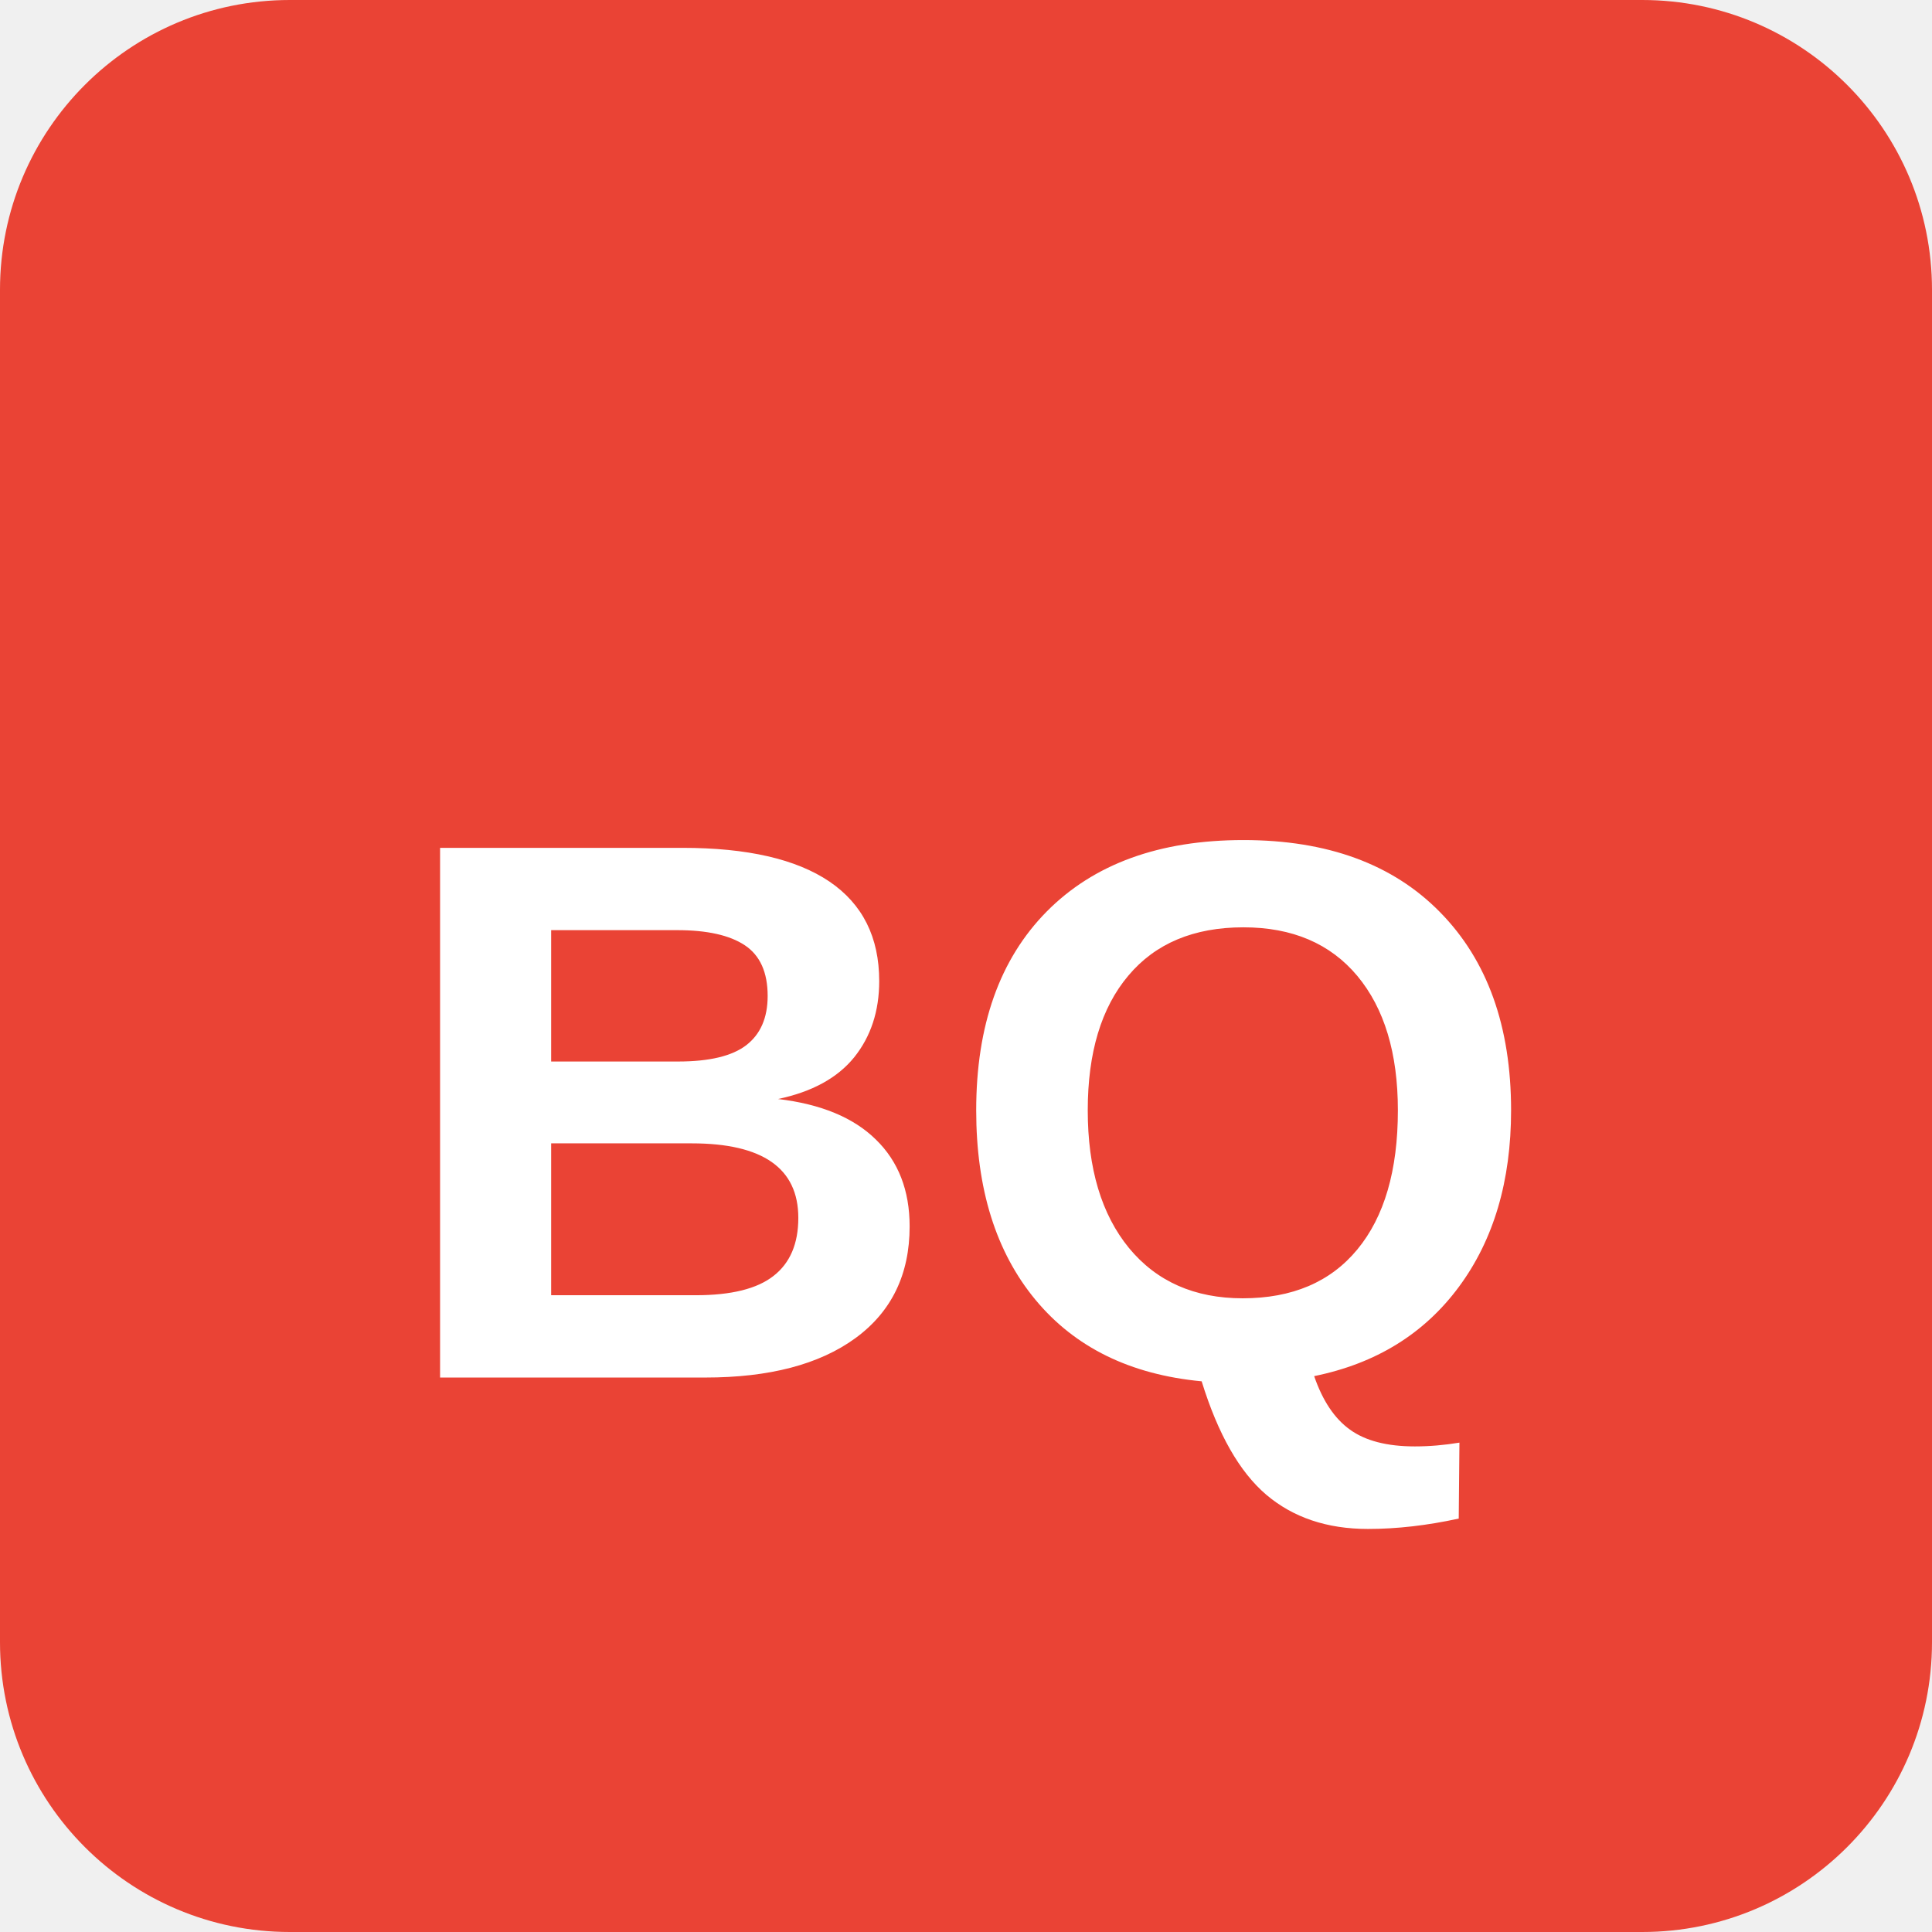
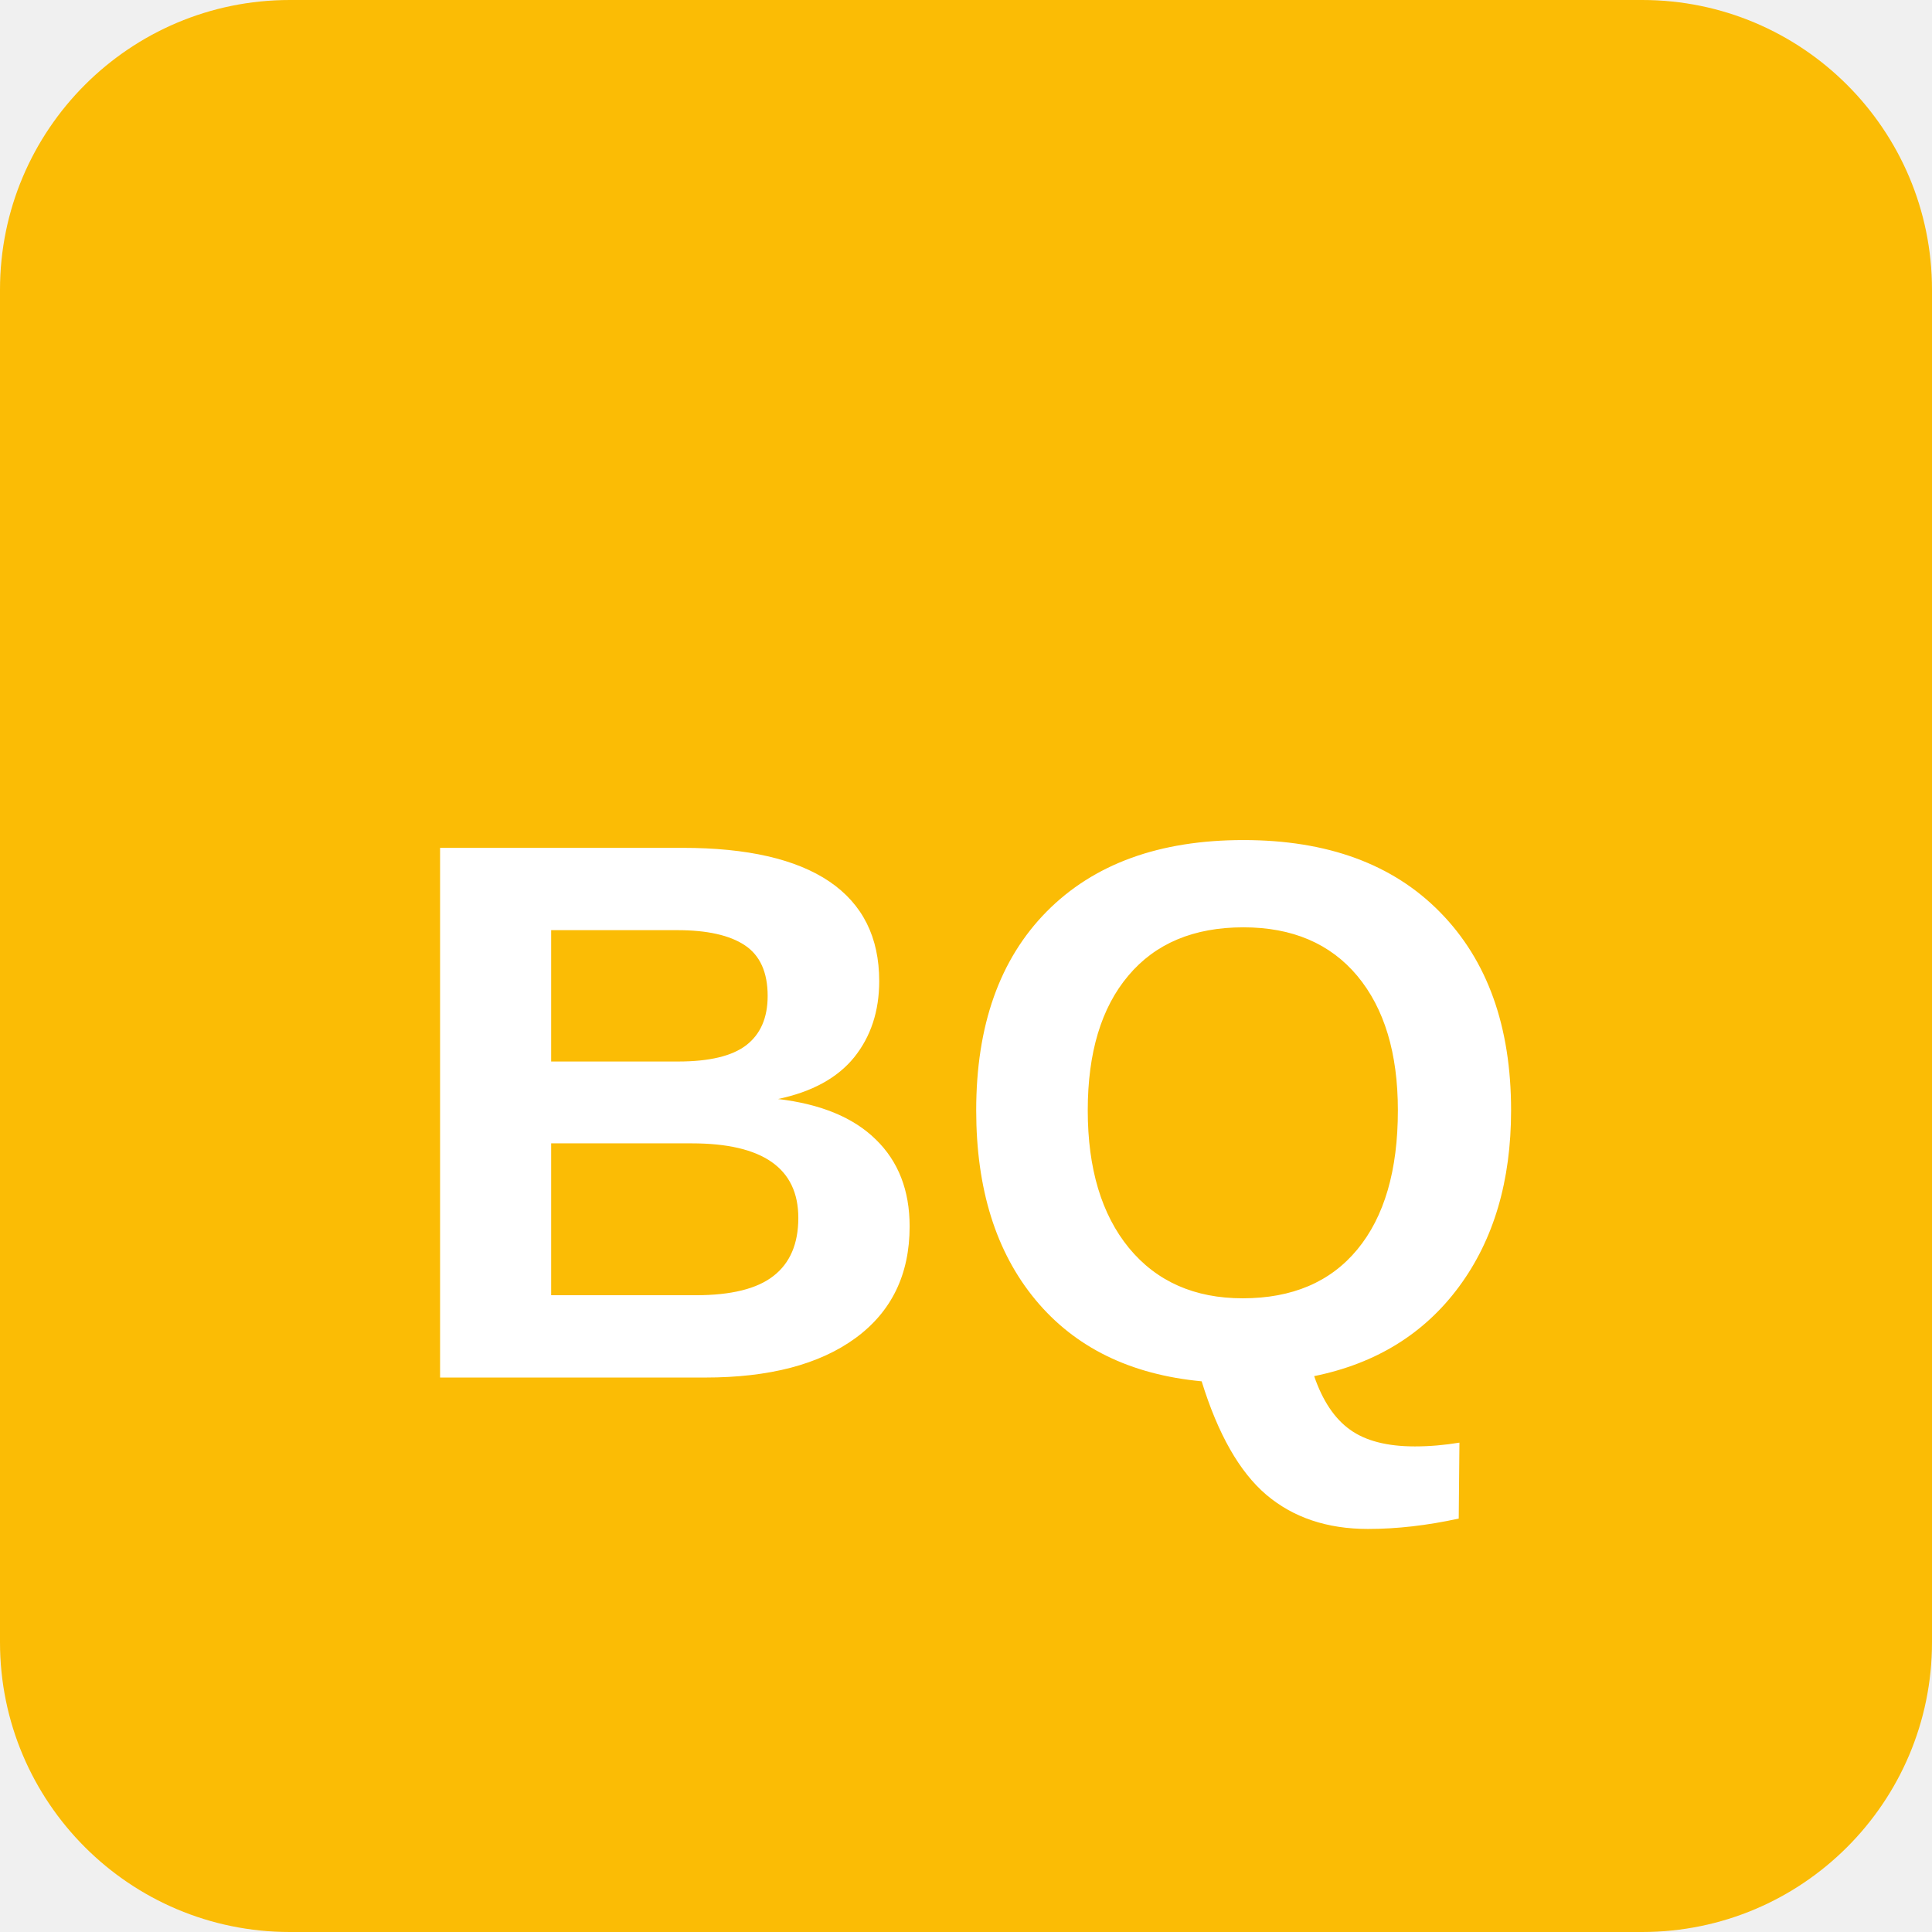
<svg xmlns="http://www.w3.org/2000/svg" width="128" height="128" viewBox="0 0 128 128">
-   <rect width="128" height="128" rx="19.2" fill="#EA4335" />
+   <rect width="128" height="128" rx="19.2" fill="#FBBC05" />
  <text x="50%" y="76.8" font-family="Arial, sans-serif" font-size="51" font-weight="bold" fill="#FFFFFF" text-anchor="middle" dominant-baseline="middle">
    BQ
  </text>
</svg>
